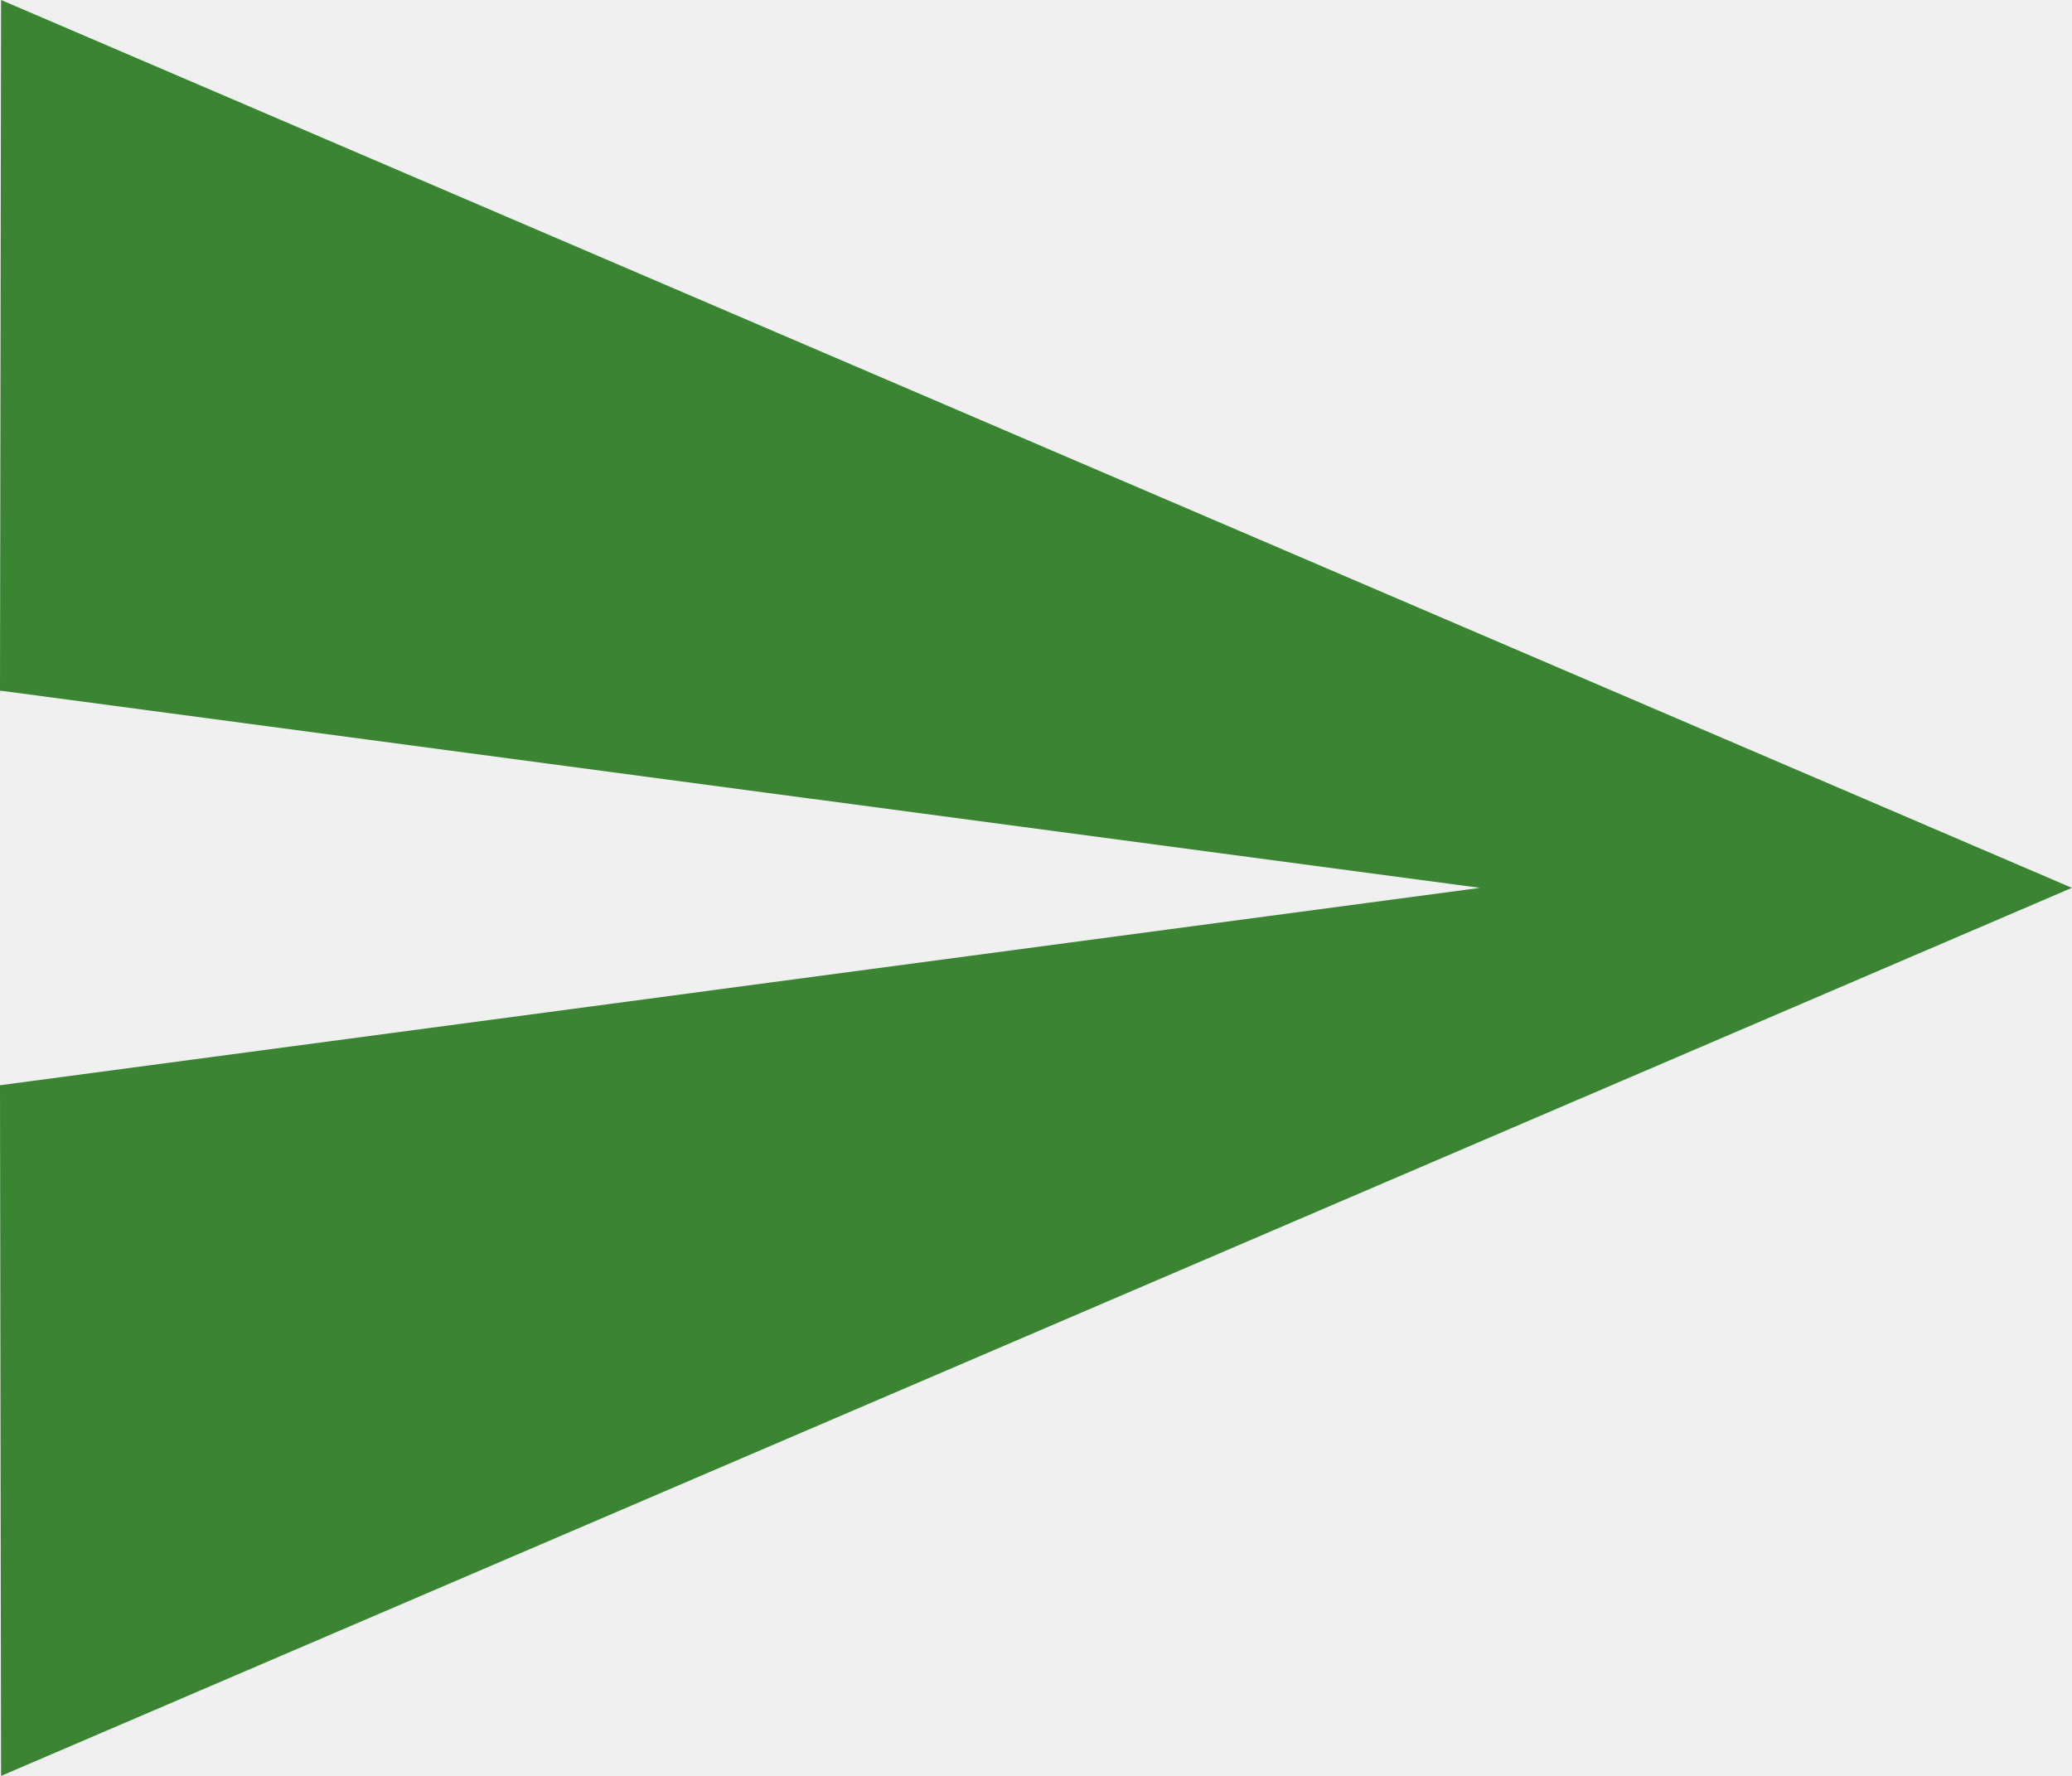
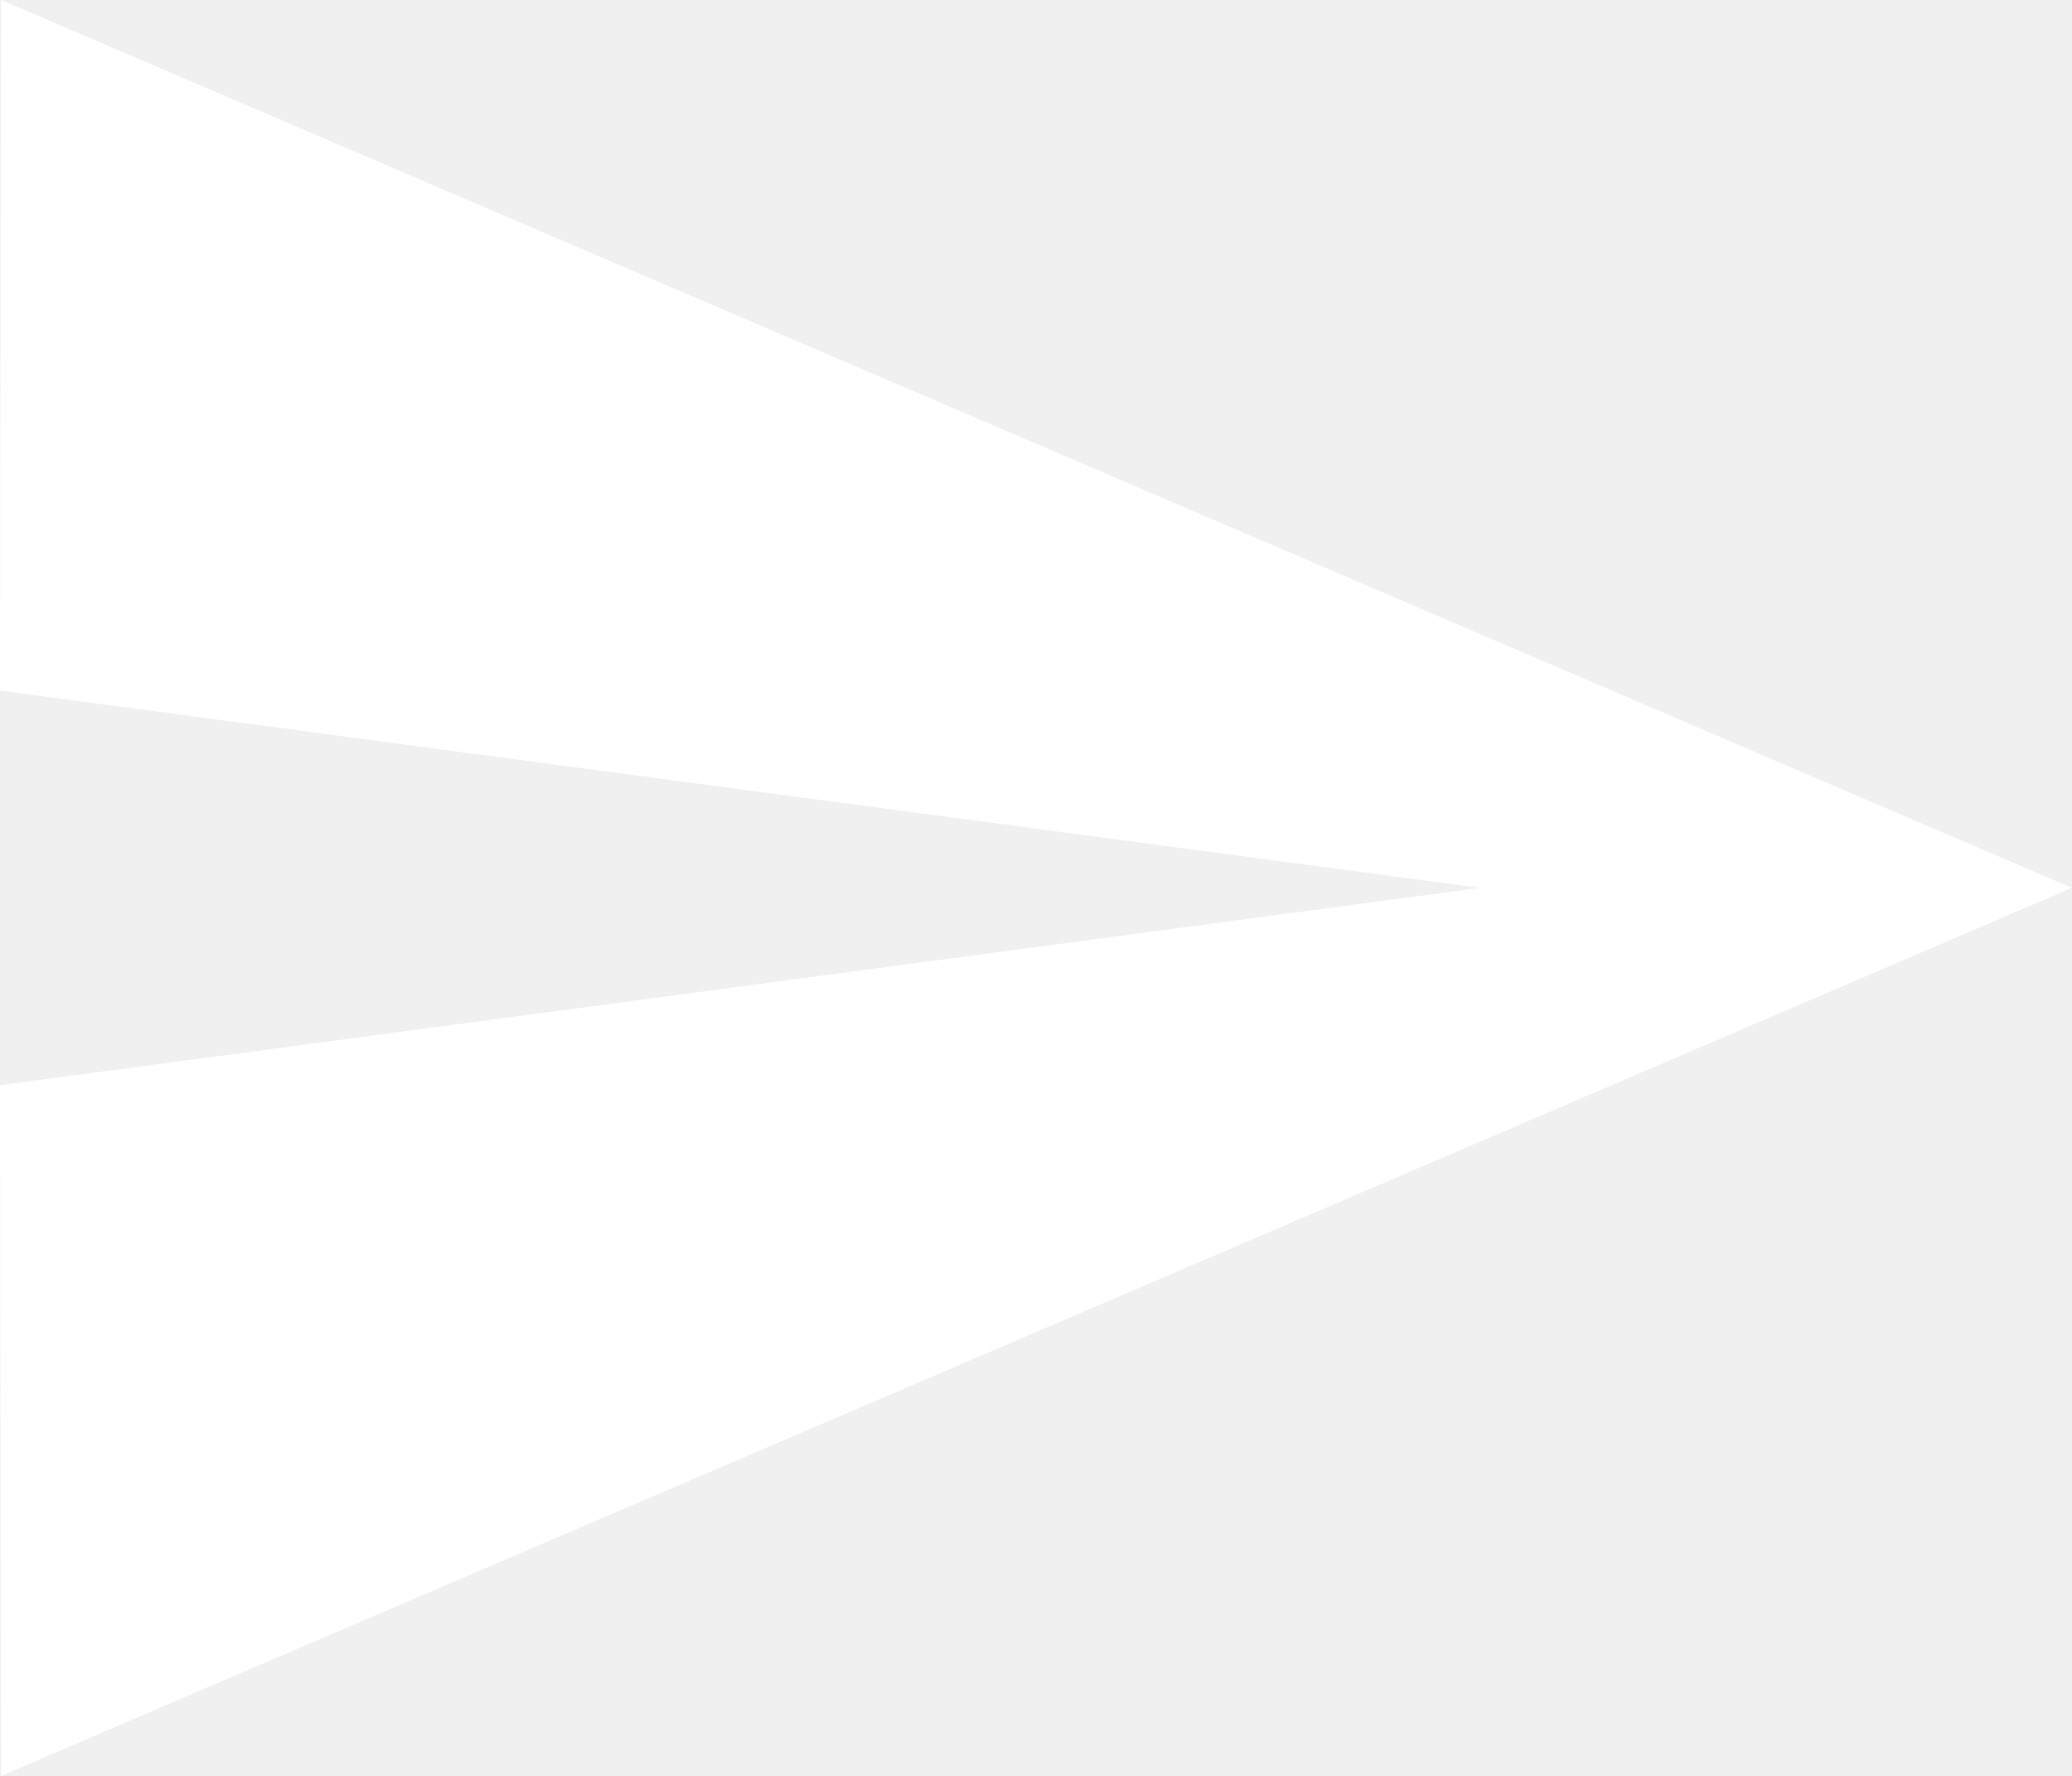
<svg xmlns="http://www.w3.org/2000/svg" width="21px" height="18px" viewBox="0 0 21 18" version="1.1">
  <g id="Sitio-Web-V3.0" stroke="none" stroke-width="1" fill="none" fill-rule="evenodd">
-     <g id="0.0-Home2-Copy" transform="translate(-1259, -2585)" fill="#3a8433">
+     <g id="0.0-Home2-Copy" transform="translate(-1259, -2585)" fill="#FFF">
      <g id="Group-15" transform="translate(0, 2420)">
        <g id="Newsletter">
          <g id="Group-11-Copy" transform="translate(307, 67)">
            <g id="Group-16" transform="translate(752, 83)">
              <polygon id="Fill-5" points="200 22 215 23.999 200 26 200.011 33 220.999 23.999 200.011 15" />
            </g>
          </g>
        </g>
      </g>
    </g>
  </g>
</svg>
